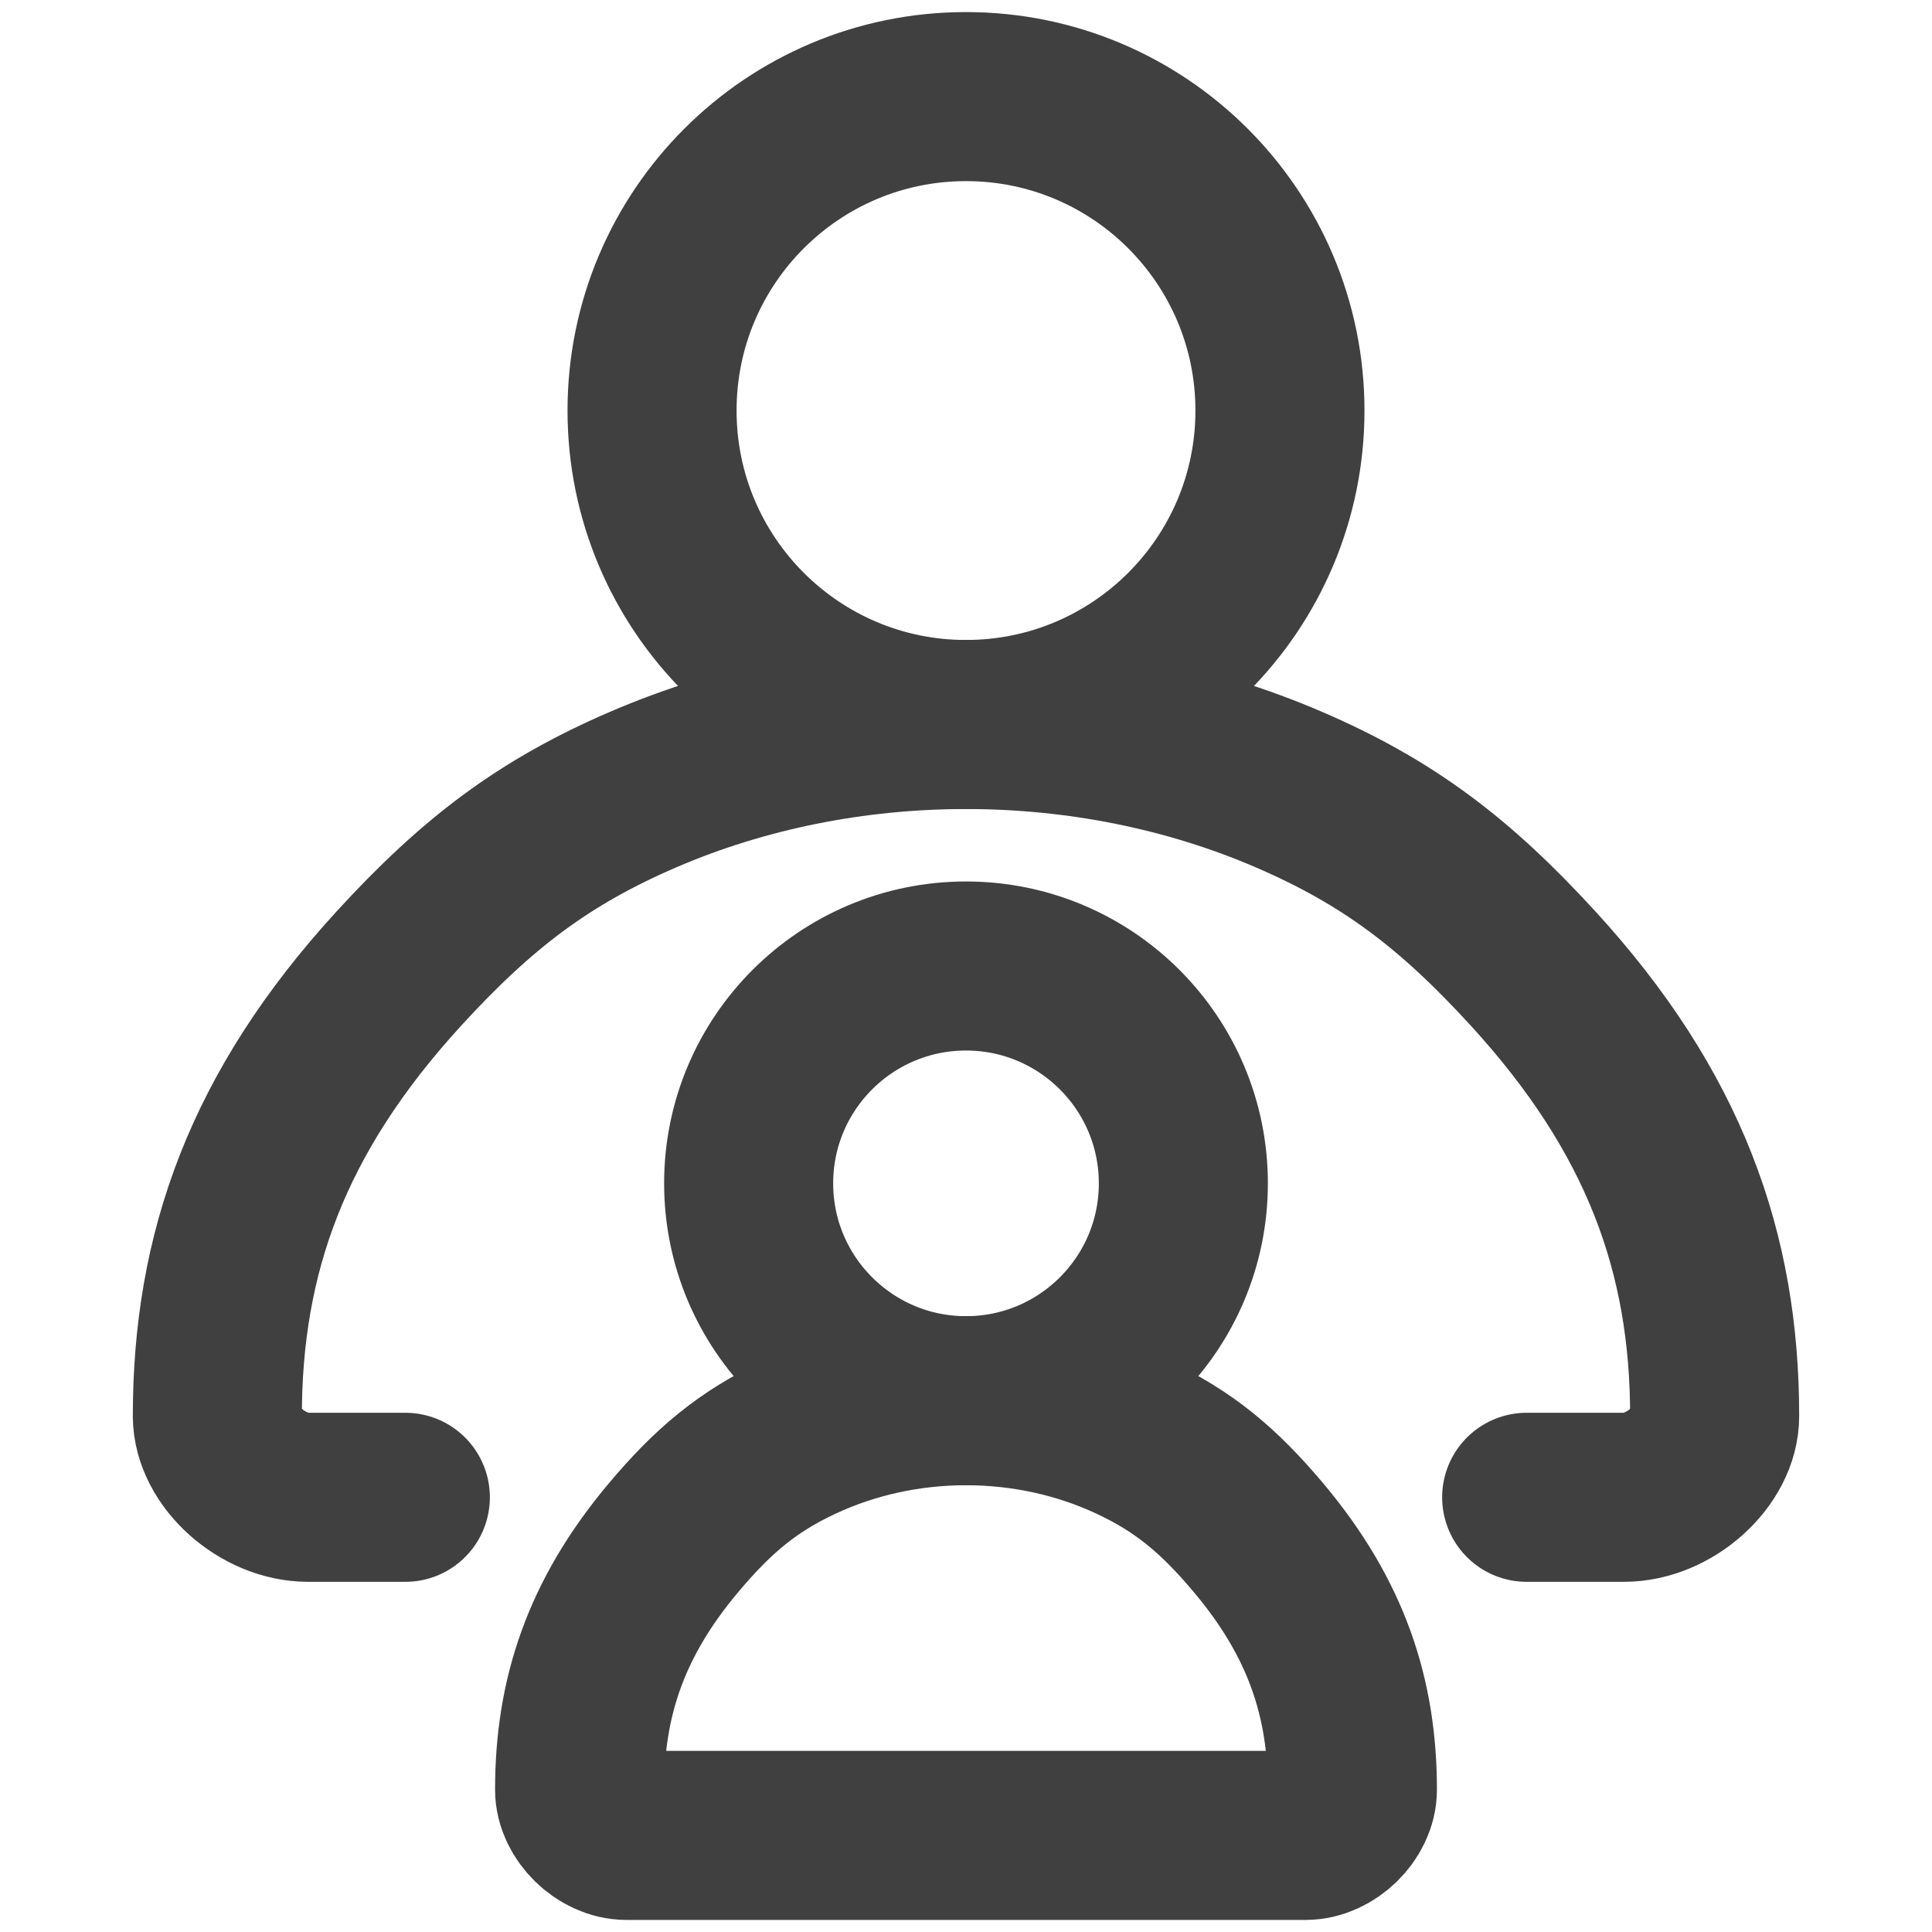
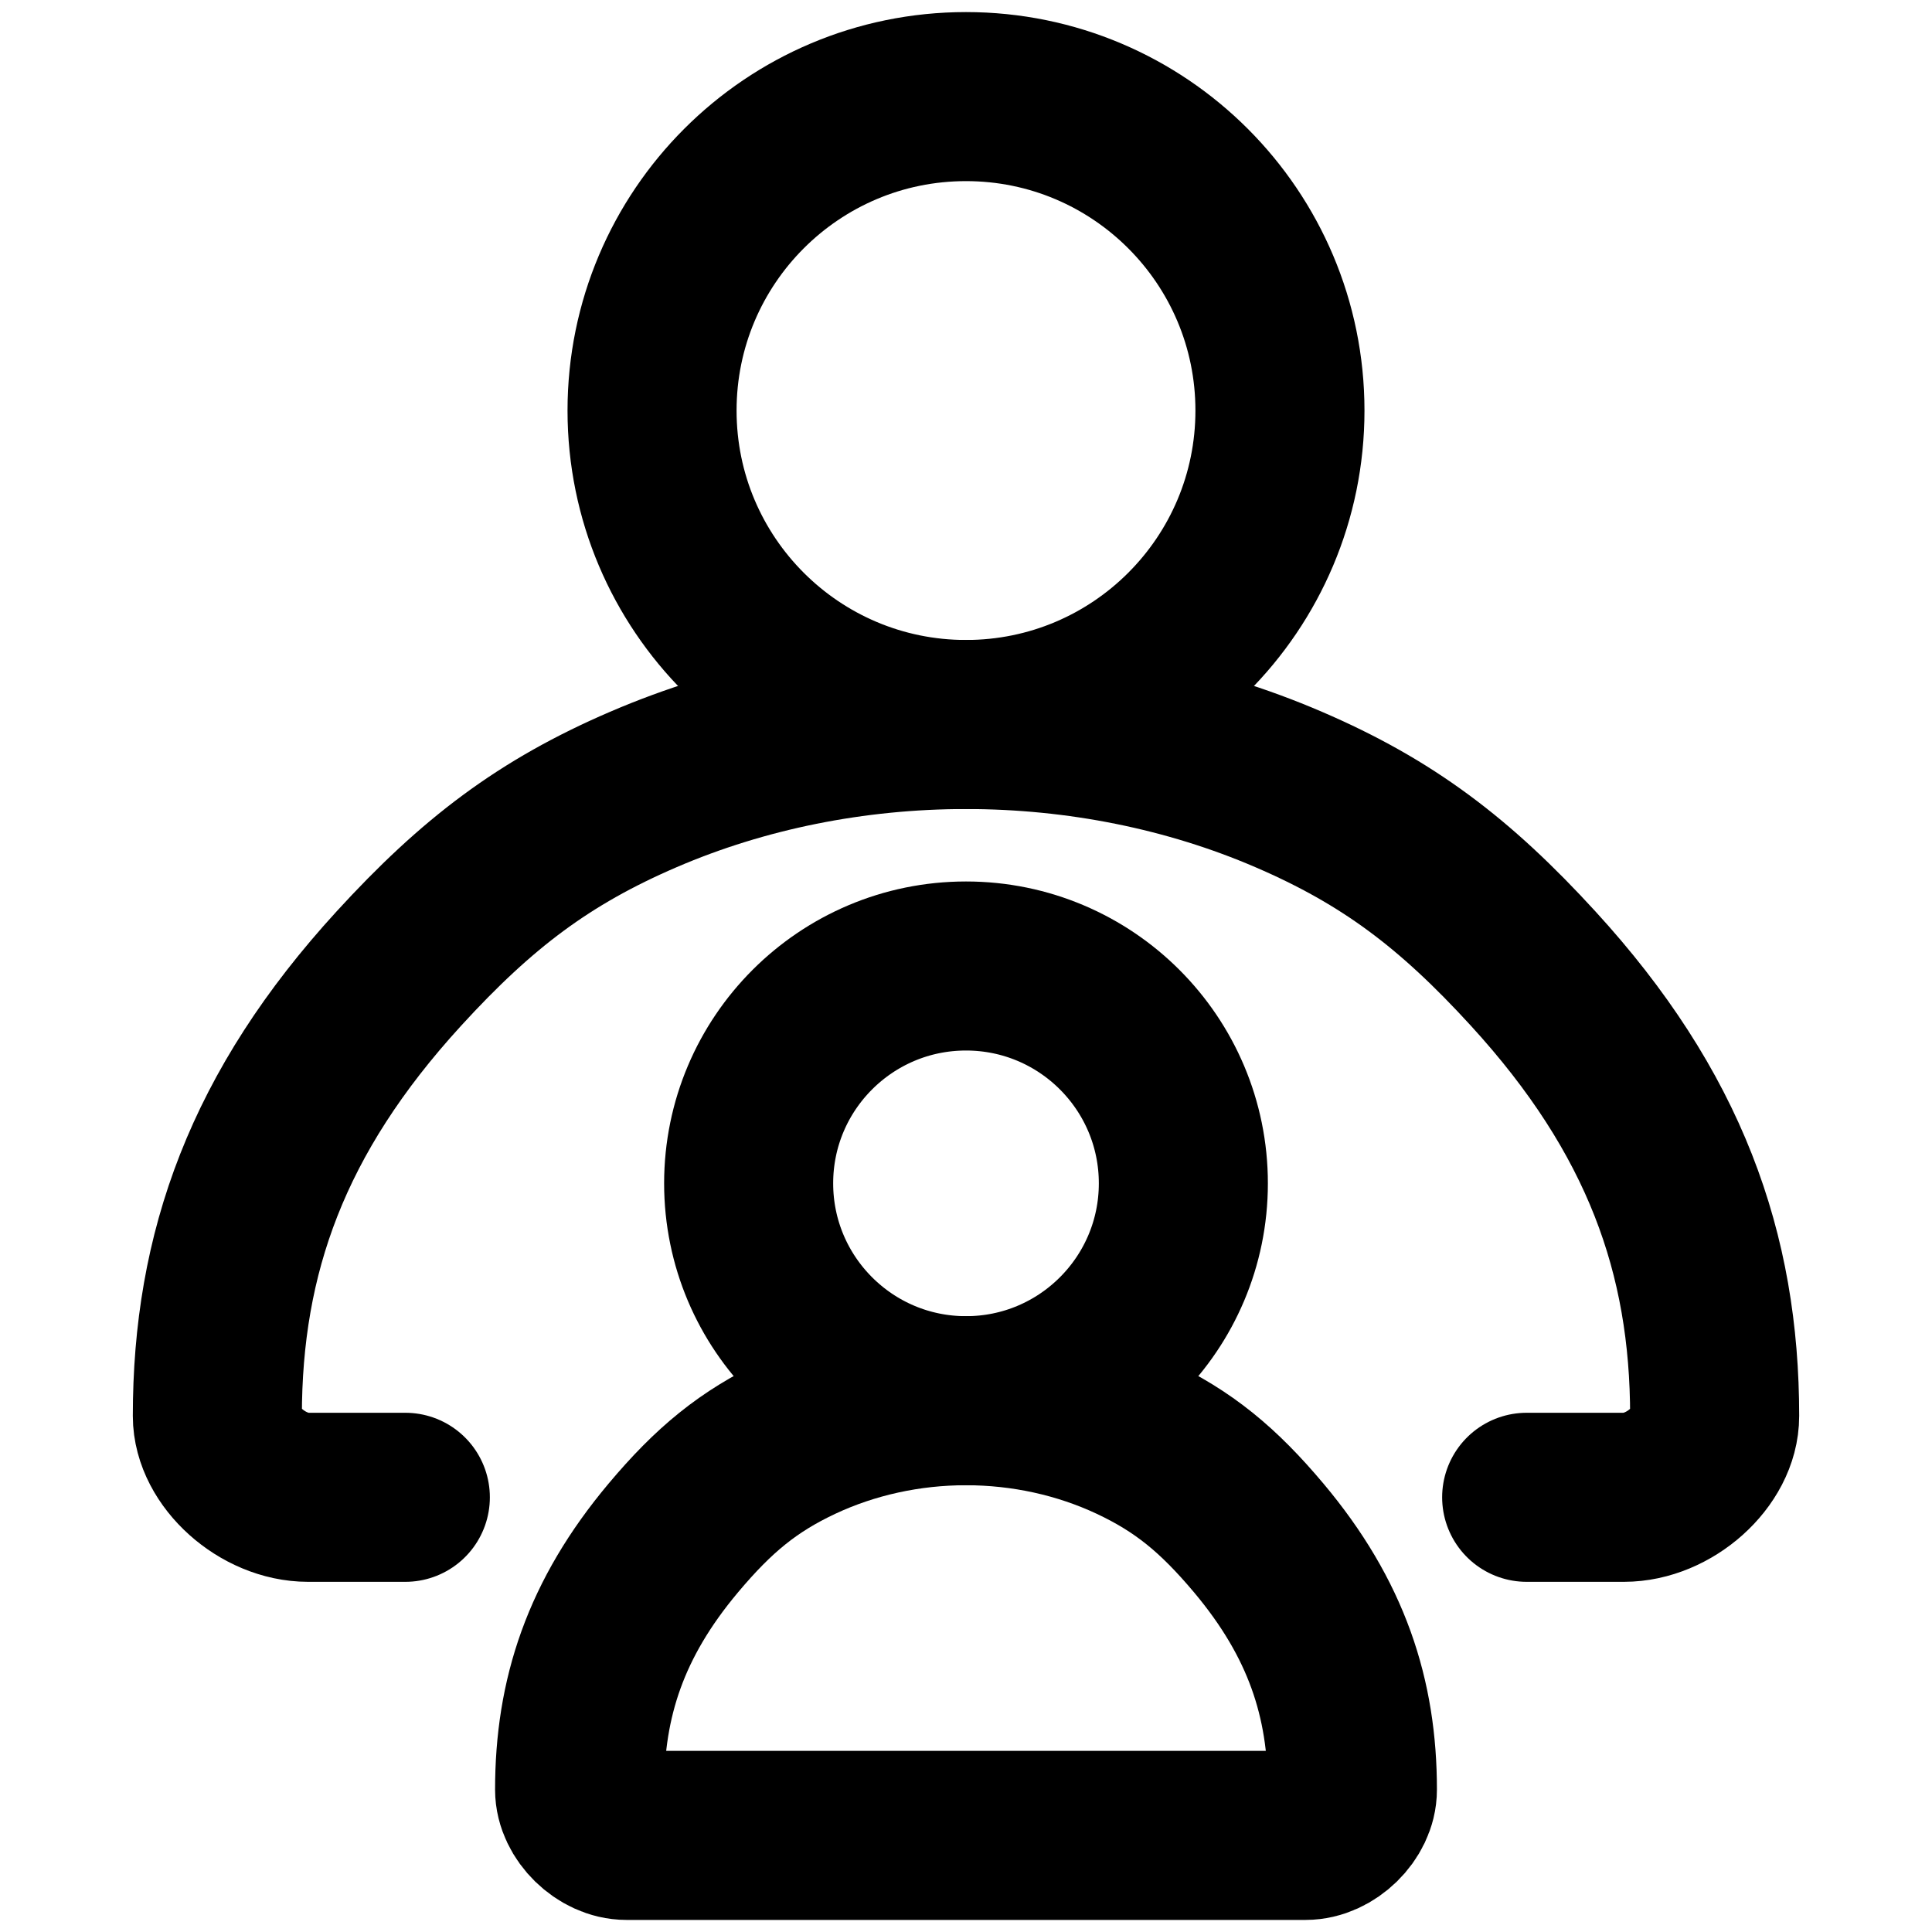
<svg xmlns="http://www.w3.org/2000/svg" width="40" height="40" viewBox="0 0 40 40" fill="none">
-   <path d="M20 15C23.59 15 26.5 12.09 26.5 8.5C26.5 4.91 23.59 2 20 2C16.41 2 13.5 4.91 13.5 8.5C13.5 12.09 16.41 15 20 15Z" stroke="#404040" stroke-width="3.5" stroke-linecap="round" stroke-linejoin="round" />
-   <path d="M19.999 15C22.332 15 24.628 15.462 26.679 16.345C28.73 17.227 30.123 18.283 31.742 20.053C34.466 23.028 35.5 25.947 35.5 29.316C35.502 30.158 34.563 31 33.621 31H31.608M20.001 15C17.668 15 15.372 15.462 13.321 16.345C11.27 17.227 9.877 18.283 8.258 20.053C5.534 23.028 4.5 25.947 4.5 29.316C4.5 30.158 5.439 31 6.379 31H8.392" stroke="#404040" stroke-width="3.5" stroke-linecap="round" stroke-linejoin="round" />
-   <path d="M20 29C22.485 29 24.5 26.985 24.5 24.5C24.5 22.015 22.485 20 20 20C17.515 20 15.5 22.015 15.5 24.5C15.5 26.985 17.515 29 20 29Z" stroke="#404040" stroke-width="3.5" stroke-linecap="round" stroke-linejoin="round" />
-   <path d="M19.999 29C21.204 29 22.389 29.26 23.447 29.756C24.506 30.253 25.224 30.847 26.061 31.842C27.466 33.516 28 35.158 28 37.053C28.001 37.526 27.516 38 27.03 38H12.97C12.485 38 12 37.526 12 37.053C12 35.158 12.534 33.516 13.94 31.842C14.775 30.847 15.494 30.253 16.553 29.756C17.611 29.26 18.796 29 20.001 29" stroke="#404040" stroke-width="3.5" stroke-linecap="round" stroke-linejoin="round" />
+   <path d="M20 15C23.59 15 26.5 12.09 26.5 8.5C26.5 4.91 23.59 2 20 2C16.41 2 13.5 4.91 13.5 8.5C13.5 12.09 16.41 15 20 15Z" stroke="currentColor" stroke-width="3.5" stroke-linecap="round" stroke-linejoin="round" />
+   <path d="M19.999 15C22.332 15 24.628 15.462 26.679 16.345C28.73 17.227 30.123 18.283 31.742 20.053C34.466 23.028 35.5 25.947 35.5 29.316C35.502 30.158 34.563 31 33.621 31H31.608M20.001 15C17.668 15 15.372 15.462 13.321 16.345C11.27 17.227 9.877 18.283 8.258 20.053C5.534 23.028 4.5 25.947 4.5 29.316C4.5 30.158 5.439 31 6.379 31H8.392" stroke="currentColor" stroke-width="3.5" stroke-linecap="round" stroke-linejoin="round" />
+   <path d="M20 29C22.485 29 24.5 26.985 24.5 24.5C24.5 22.015 22.485 20 20 20C17.515 20 15.5 22.015 15.5 24.5C15.5 26.985 17.515 29 20 29Z" stroke="currentColor" stroke-width="3.5" stroke-linecap="round" stroke-linejoin="round" />
+   <path d="M19.999 29C21.204 29 22.389 29.26 23.447 29.756C24.506 30.253 25.224 30.847 26.061 31.842C27.466 33.516 28 35.158 28 37.053C28.001 37.526 27.516 38 27.03 38H12.97C12.485 38 12 37.526 12 37.053C12 35.158 12.534 33.516 13.94 31.842C14.775 30.847 15.494 30.253 16.553 29.756C17.611 29.26 18.796 29 20.001 29" stroke="currentColor" stroke-width="3.5" stroke-linecap="round" stroke-linejoin="round" />
</svg>
